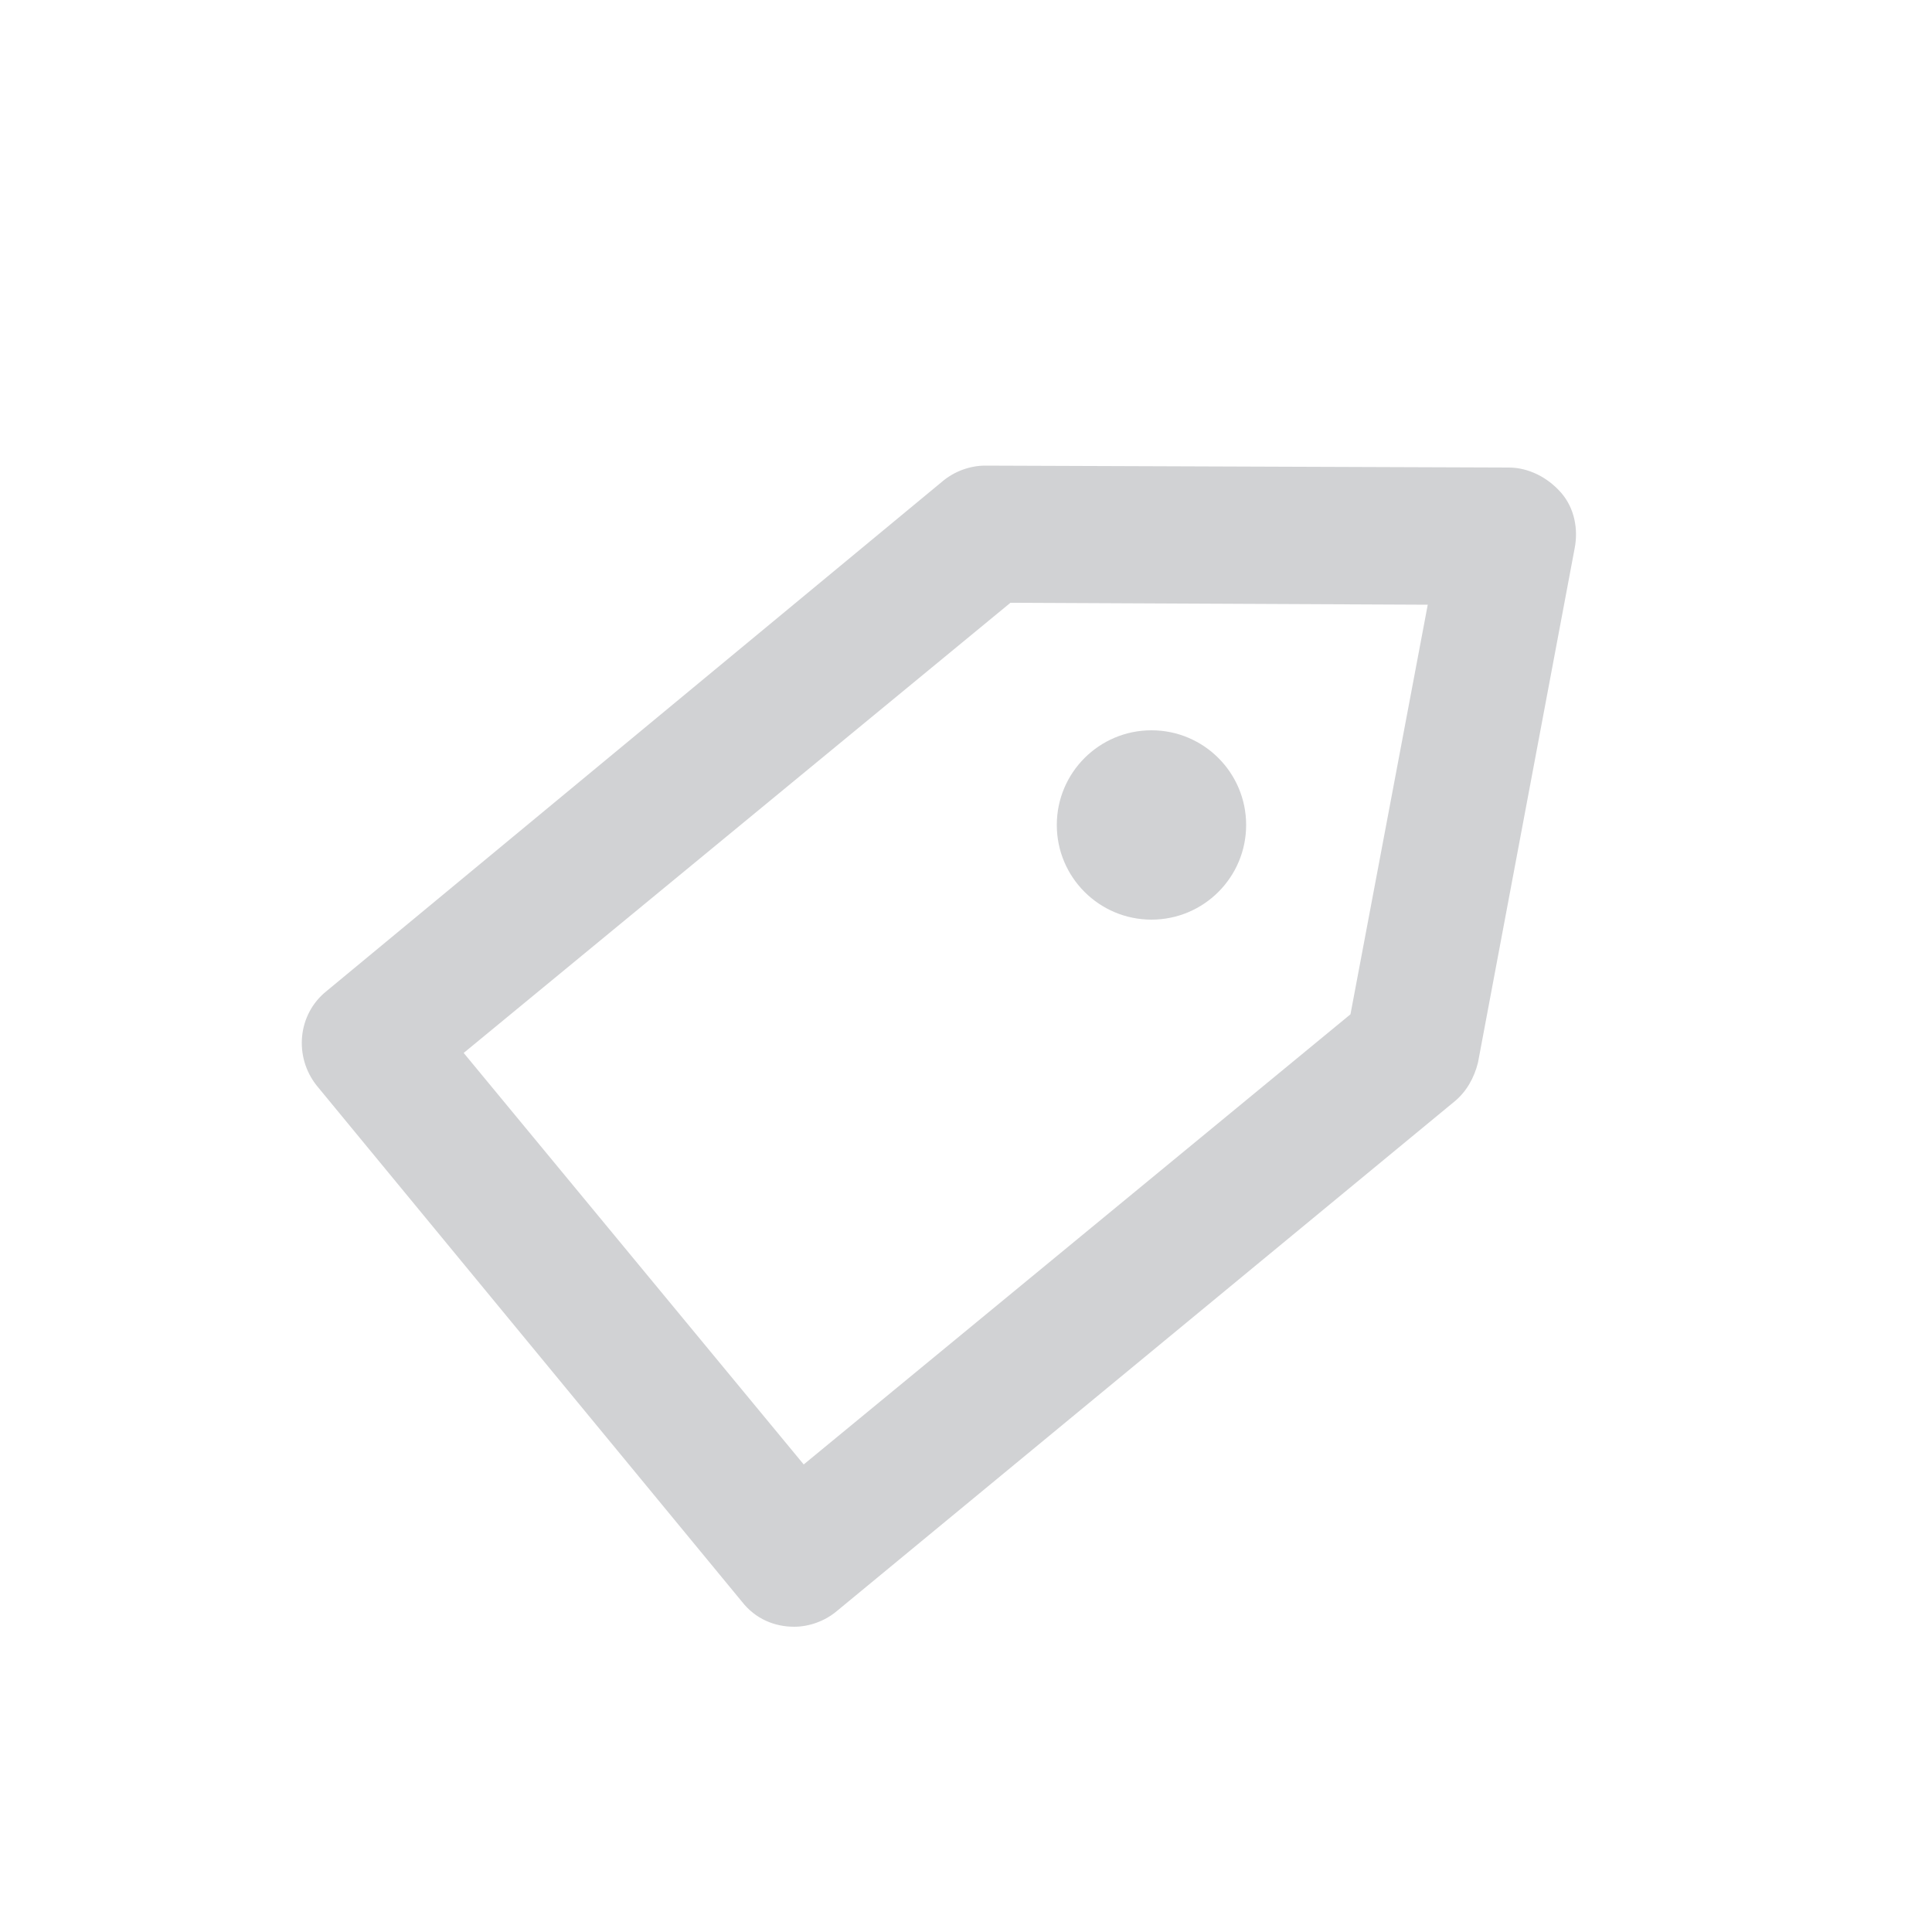
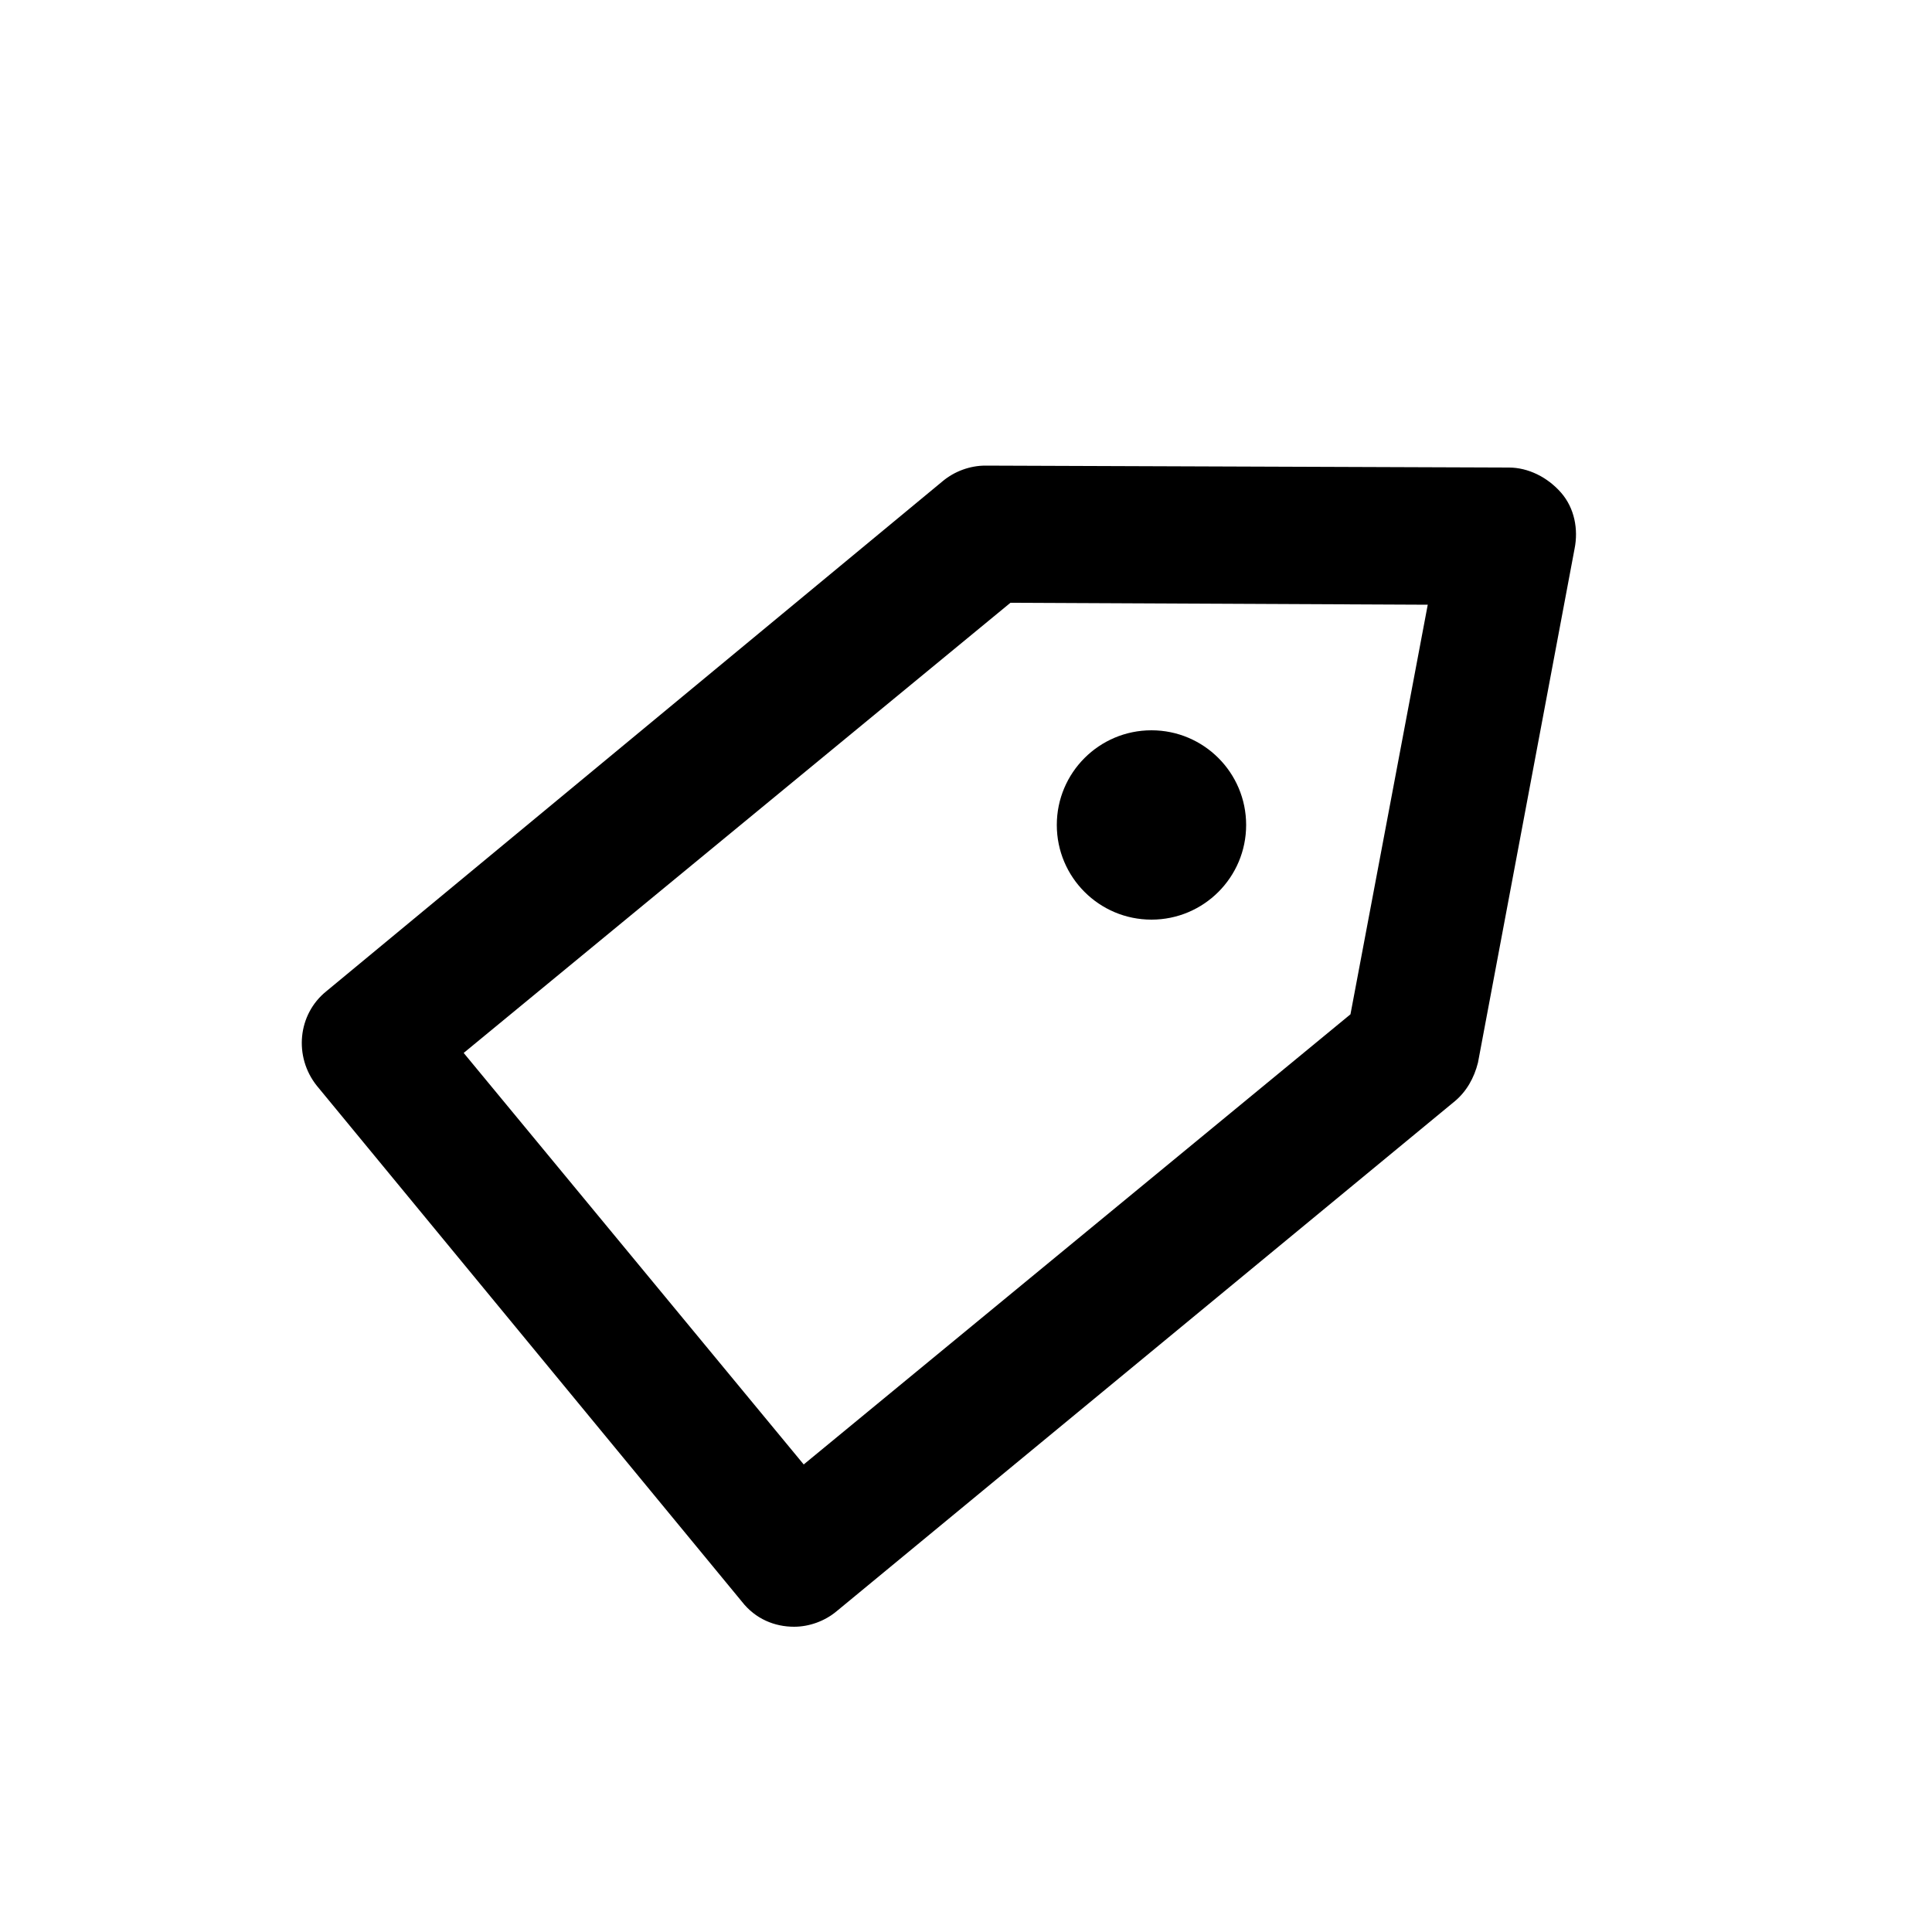
<svg xmlns="http://www.w3.org/2000/svg" version="1.1" id="Layer_1" x="0px" y="0px" viewBox="0 0 100 100" style="enable-background:new 0 0 100 100;" xml:space="preserve">
-   <style type="text/css">
-     path{fill:rgb(209, 210, 212)}
-     polygon{fill:rgb(209, 210, 212)}
-     circle{fill:rgb(209, 210, 212)}
-     rect{fill:rgb(209, 210, 212)}
- </style>
  <circle cx="59.6" cy="42.7" r="4.9" />
  <path d="M41.1,84.2c-1,0-2-0.4-2.7-1.3l-22-26.7c-1.2-1.5-1-3.7,0.5-4.9l31.9-26.4c0.6-0.5,1.4-0.8,2.2-0.8c0,0,0,0,0,0l27.1,0.1  c1,0,2,0.5,2.7,1.3c0.7,0.8,0.9,1.9,0.7,2.9L76.5,55c-0.2,0.8-0.6,1.5-1.2,2L43.3,83.4C42.7,83.9,41.9,84.2,41.1,84.2z M24,54.5  l17.6,21.3l28.3-23.3l4-21.2l-21.6-0.1L24,54.5z" />
</svg>
